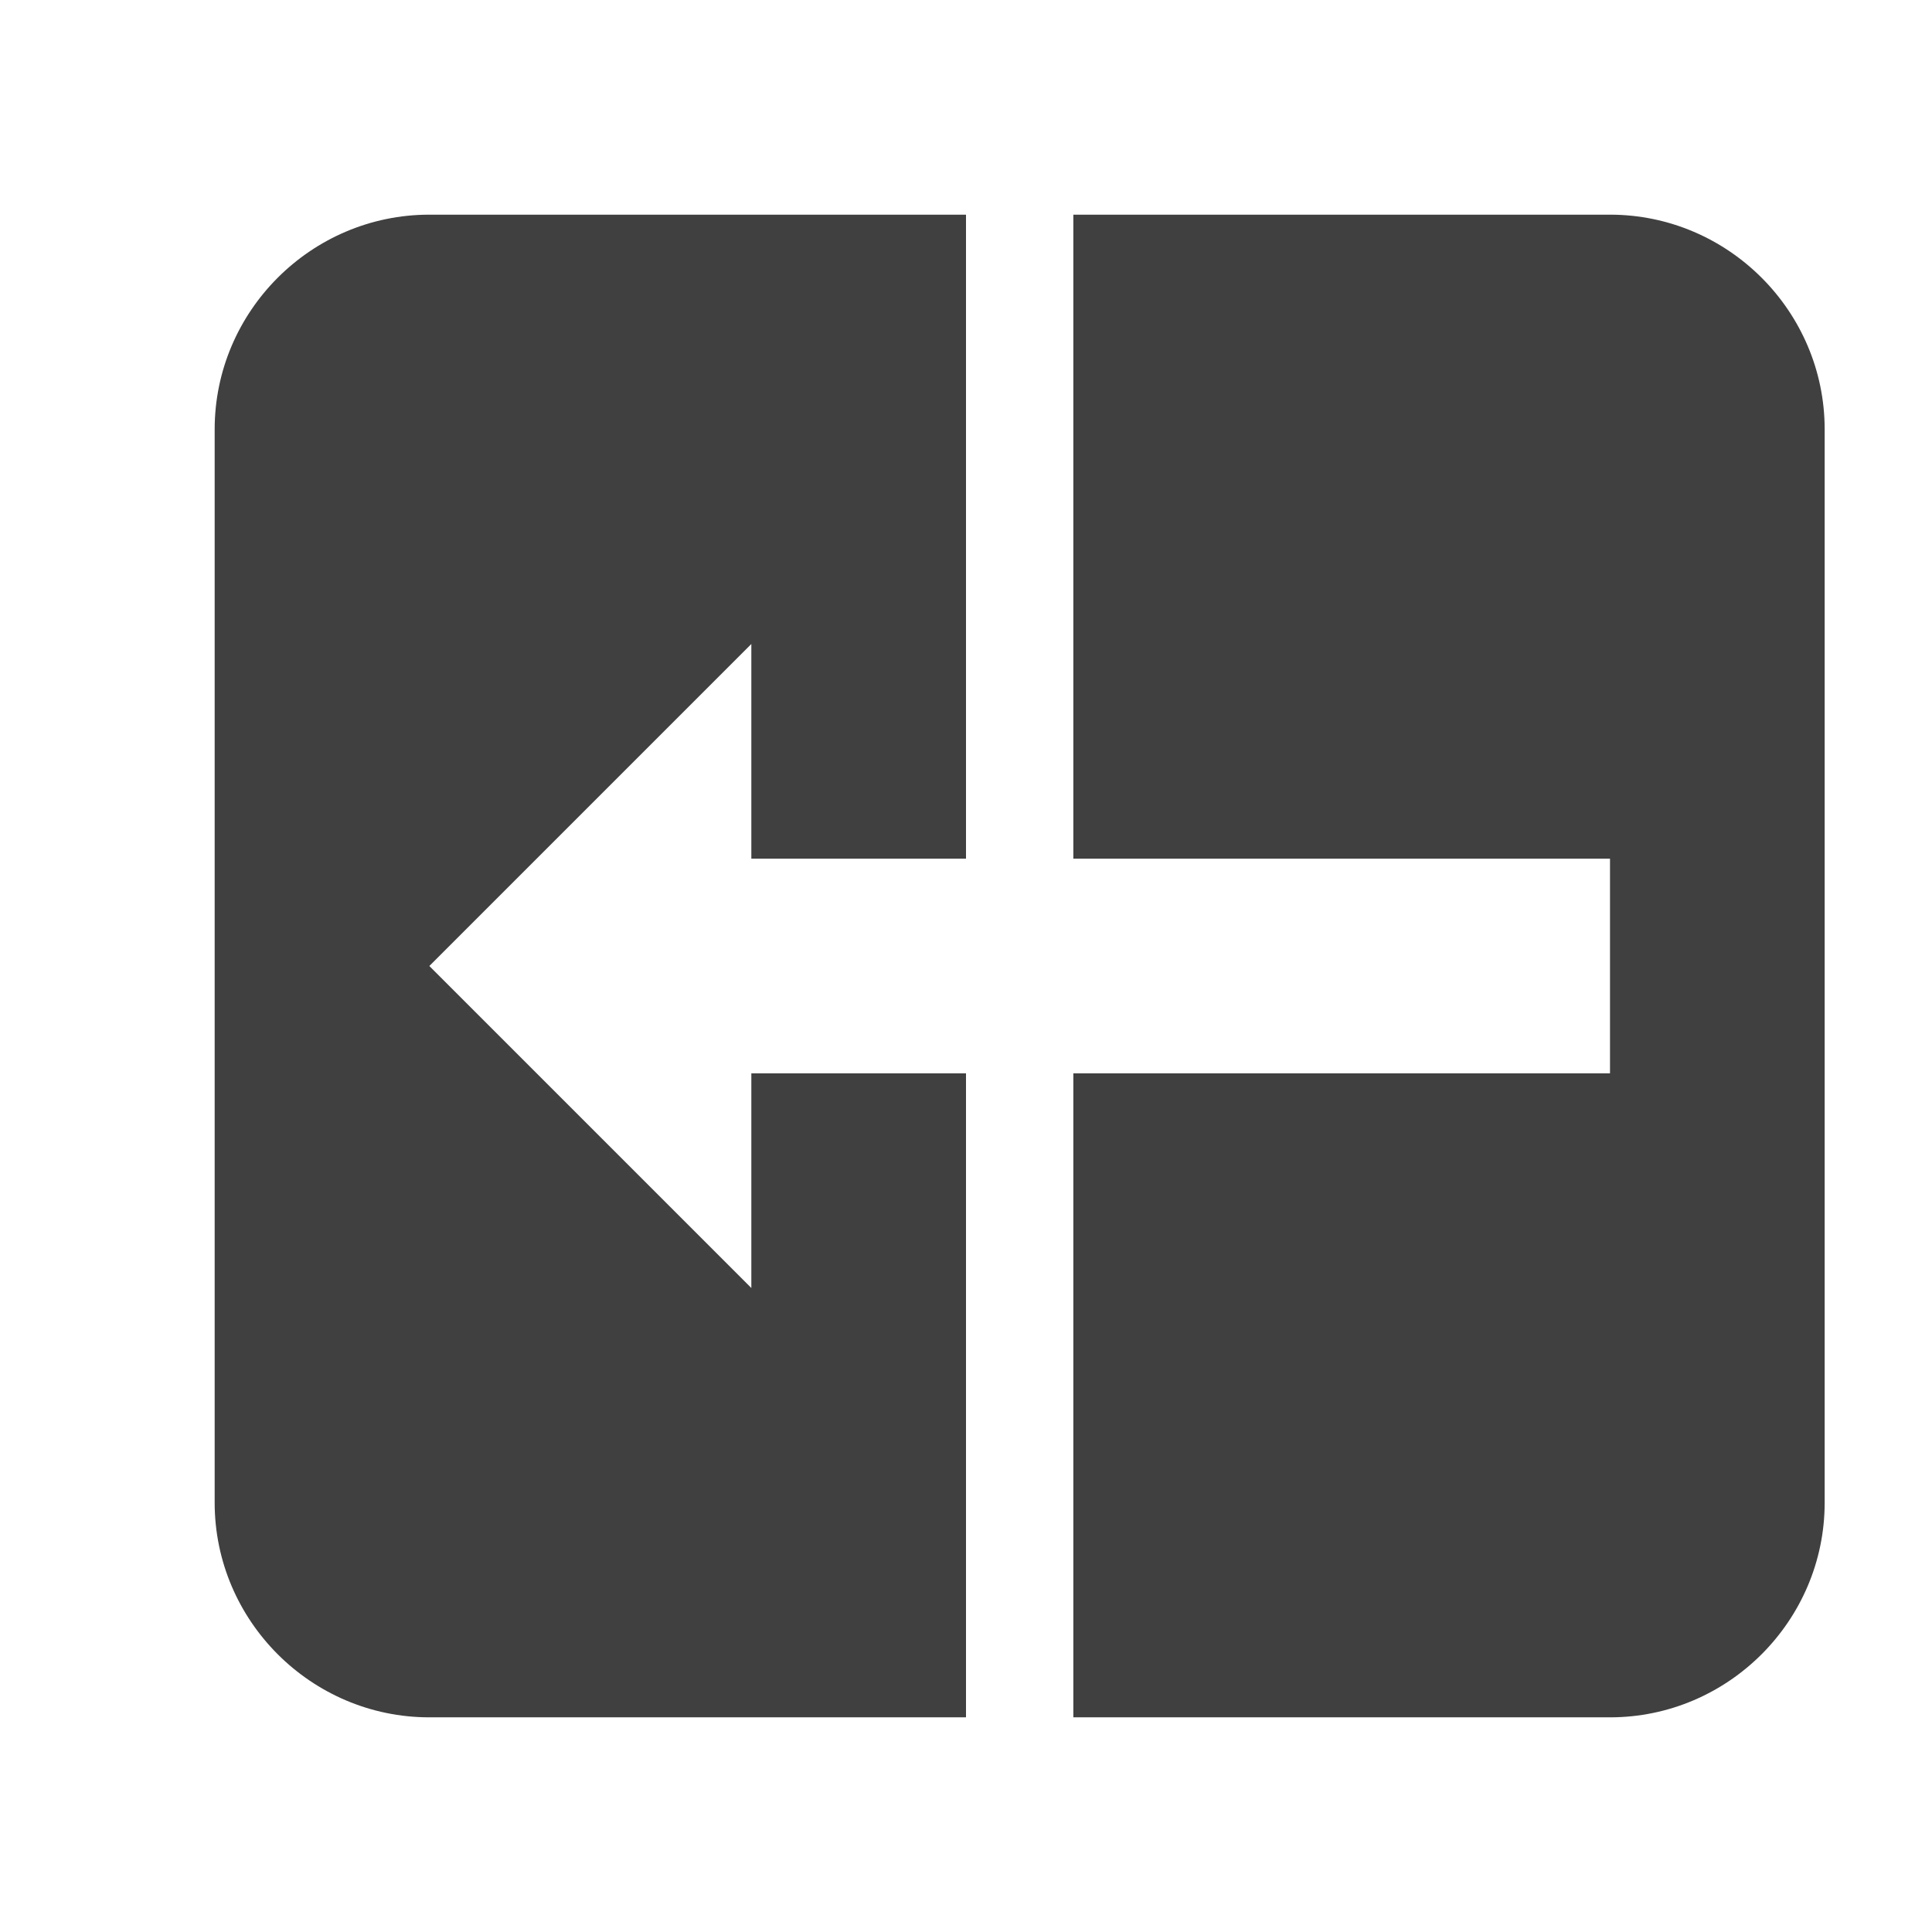
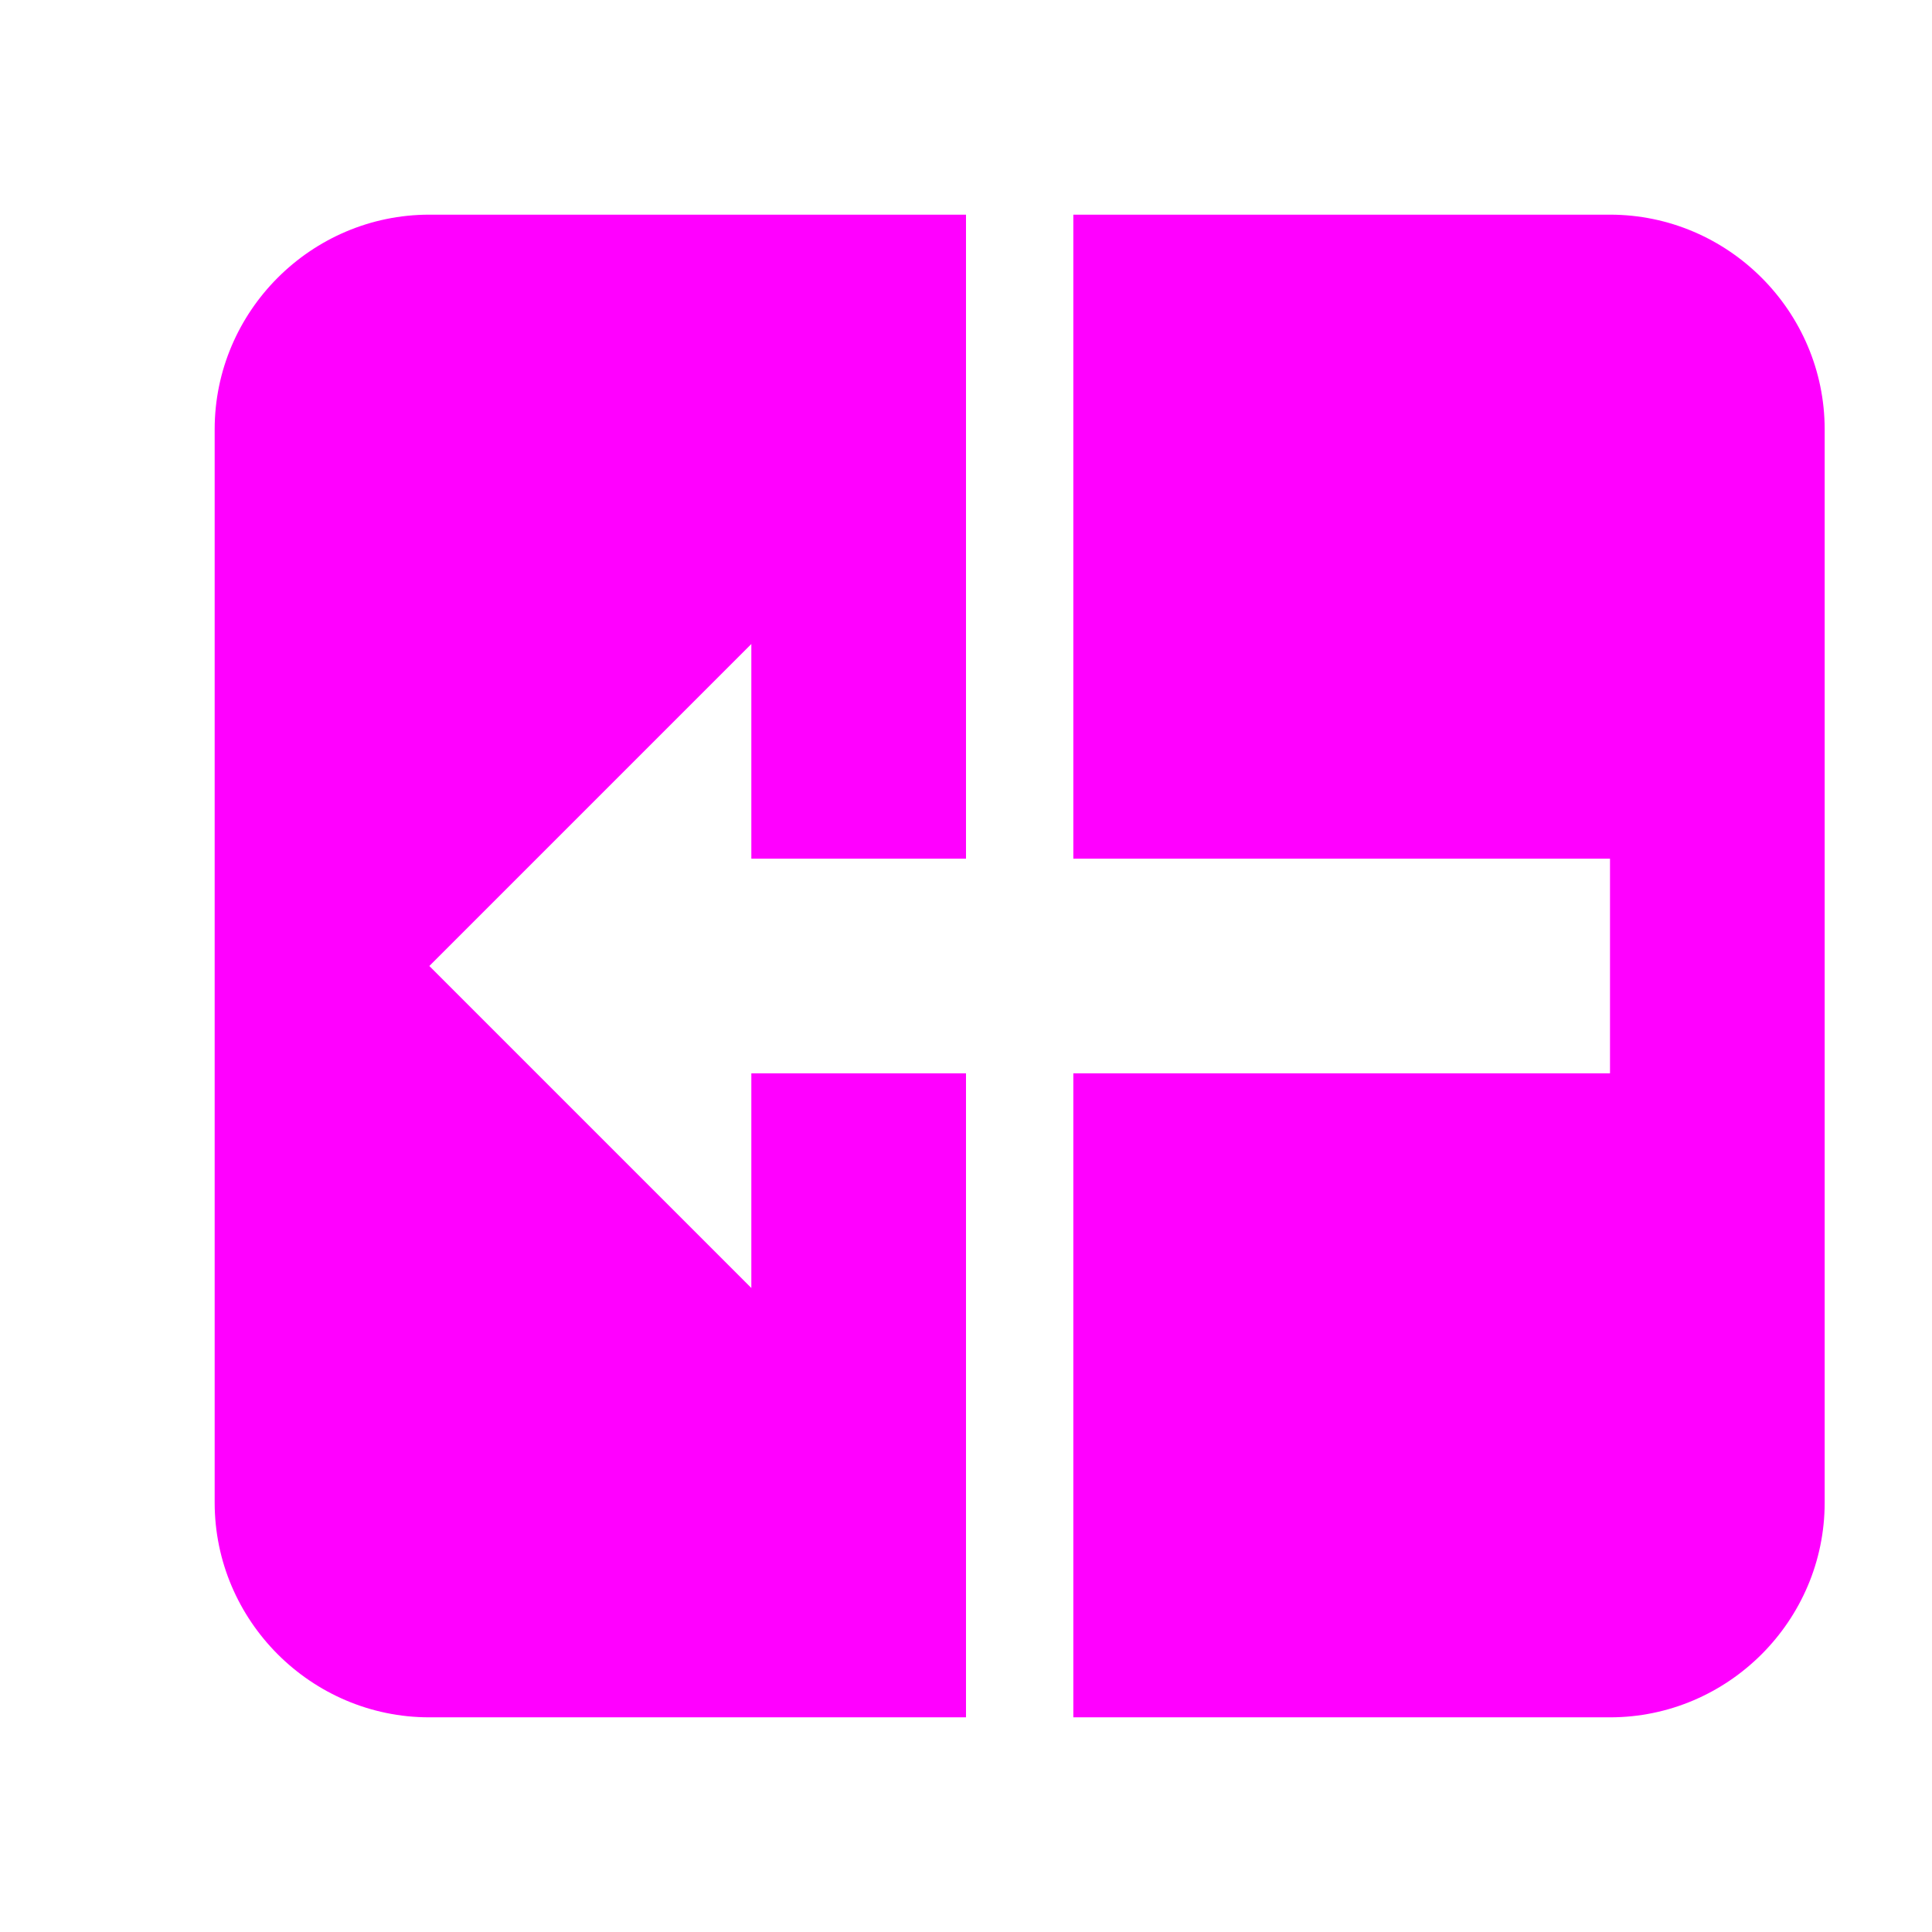
- <svg xmlns="http://www.w3.org/2000/svg" id="Layer_1" viewBox="0 0 18 18">
+ <svg xmlns="http://www.w3.org/2000/svg" id="Layer_1" version="1.1" viewBox="0 0 18 18">
  <defs>
-     <style>.cls-1{fill:#404040;}</style>
+     <style>
+       .st0 {
+         fill: #f0f;
+       }
+     </style>
  </defs>
-   <path class="cls-1" d="M15,2h-5v6h5v2h-5v6h5c1.1,0,2-.9,2-2V4c0-1.1-.9-2-2-2Z" />
-   <path class="cls-1" d="M9,8V2H4c-1.1,0-2,.9-2,2V14c0,1.1,.9,2,2,2h5v-6h-2v2l-3-3,3-3v2h2Z" />
+   <path class="st0" d="M15,2h-5v6h5v2h-5v6h5c1.1,0,2-.9,2-2V4c0-1.1-.9-2-2-2Z" />
+   <path class="st0" d="M9,8V2h-5c-1.1,0-2,.9-2,2v10c0,1.1.9,2,2,2h5v-6h-2v2l-3-3,3-3v2h2Z" />
</svg>
